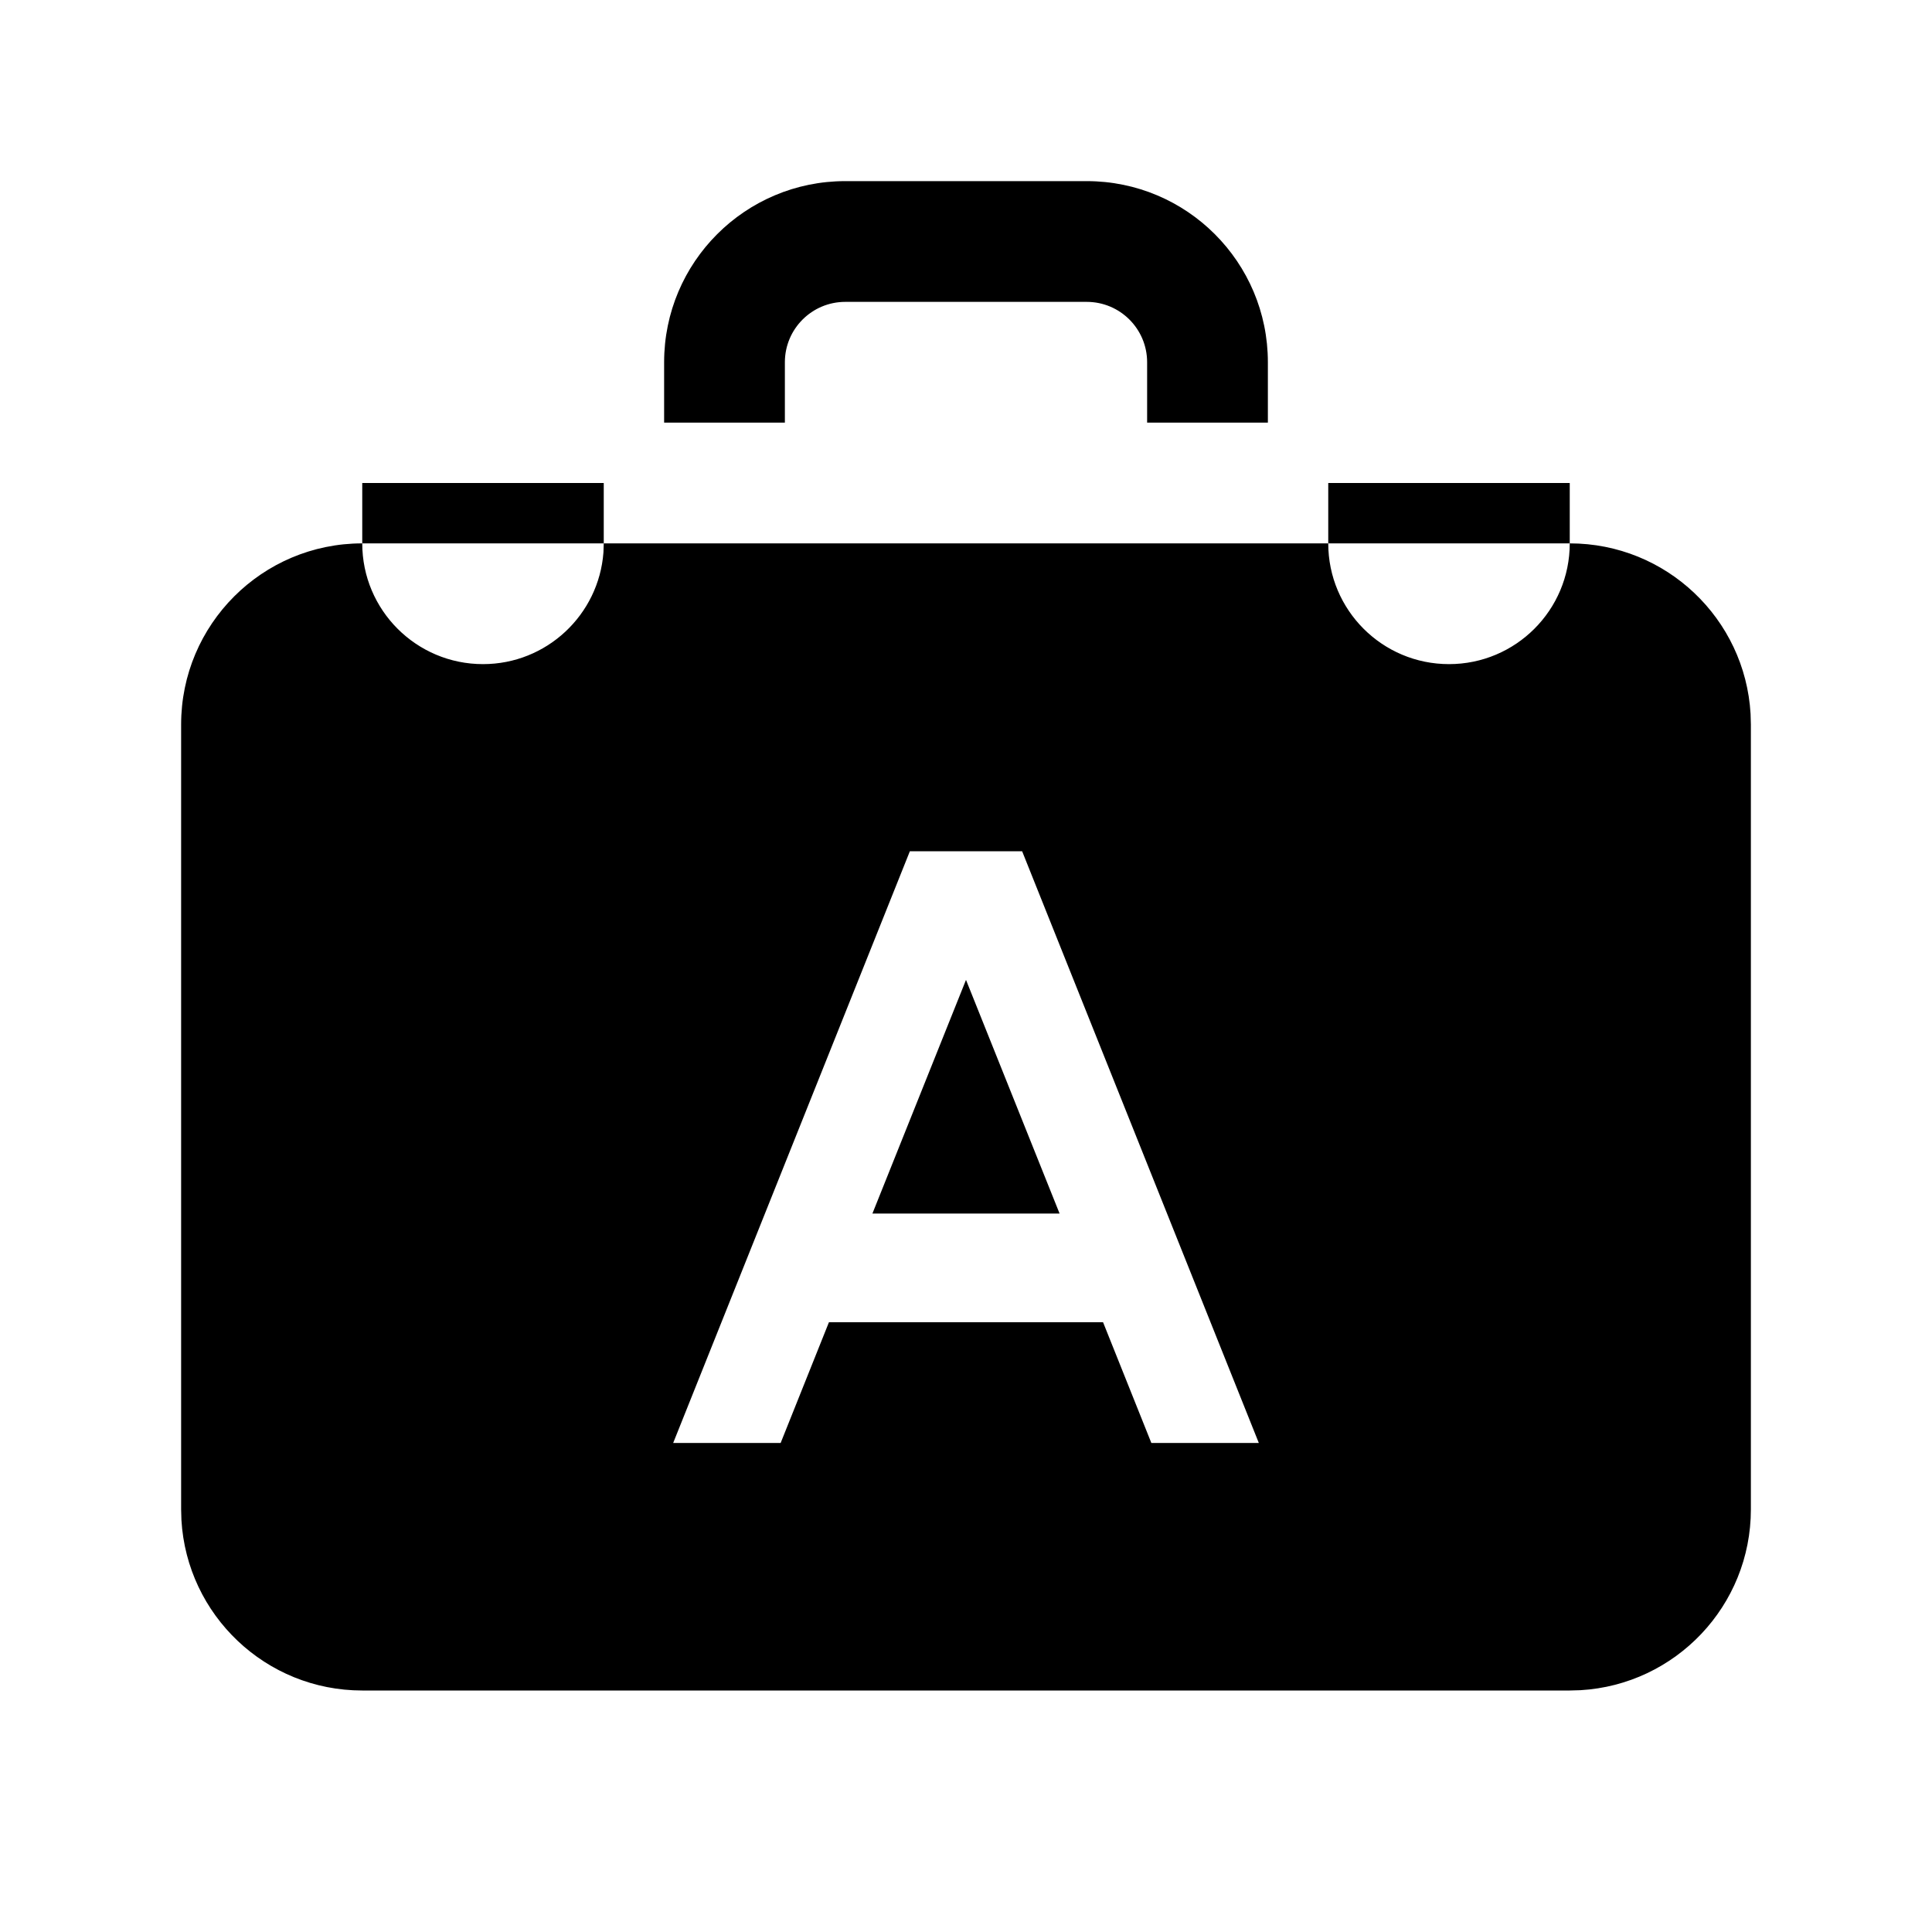
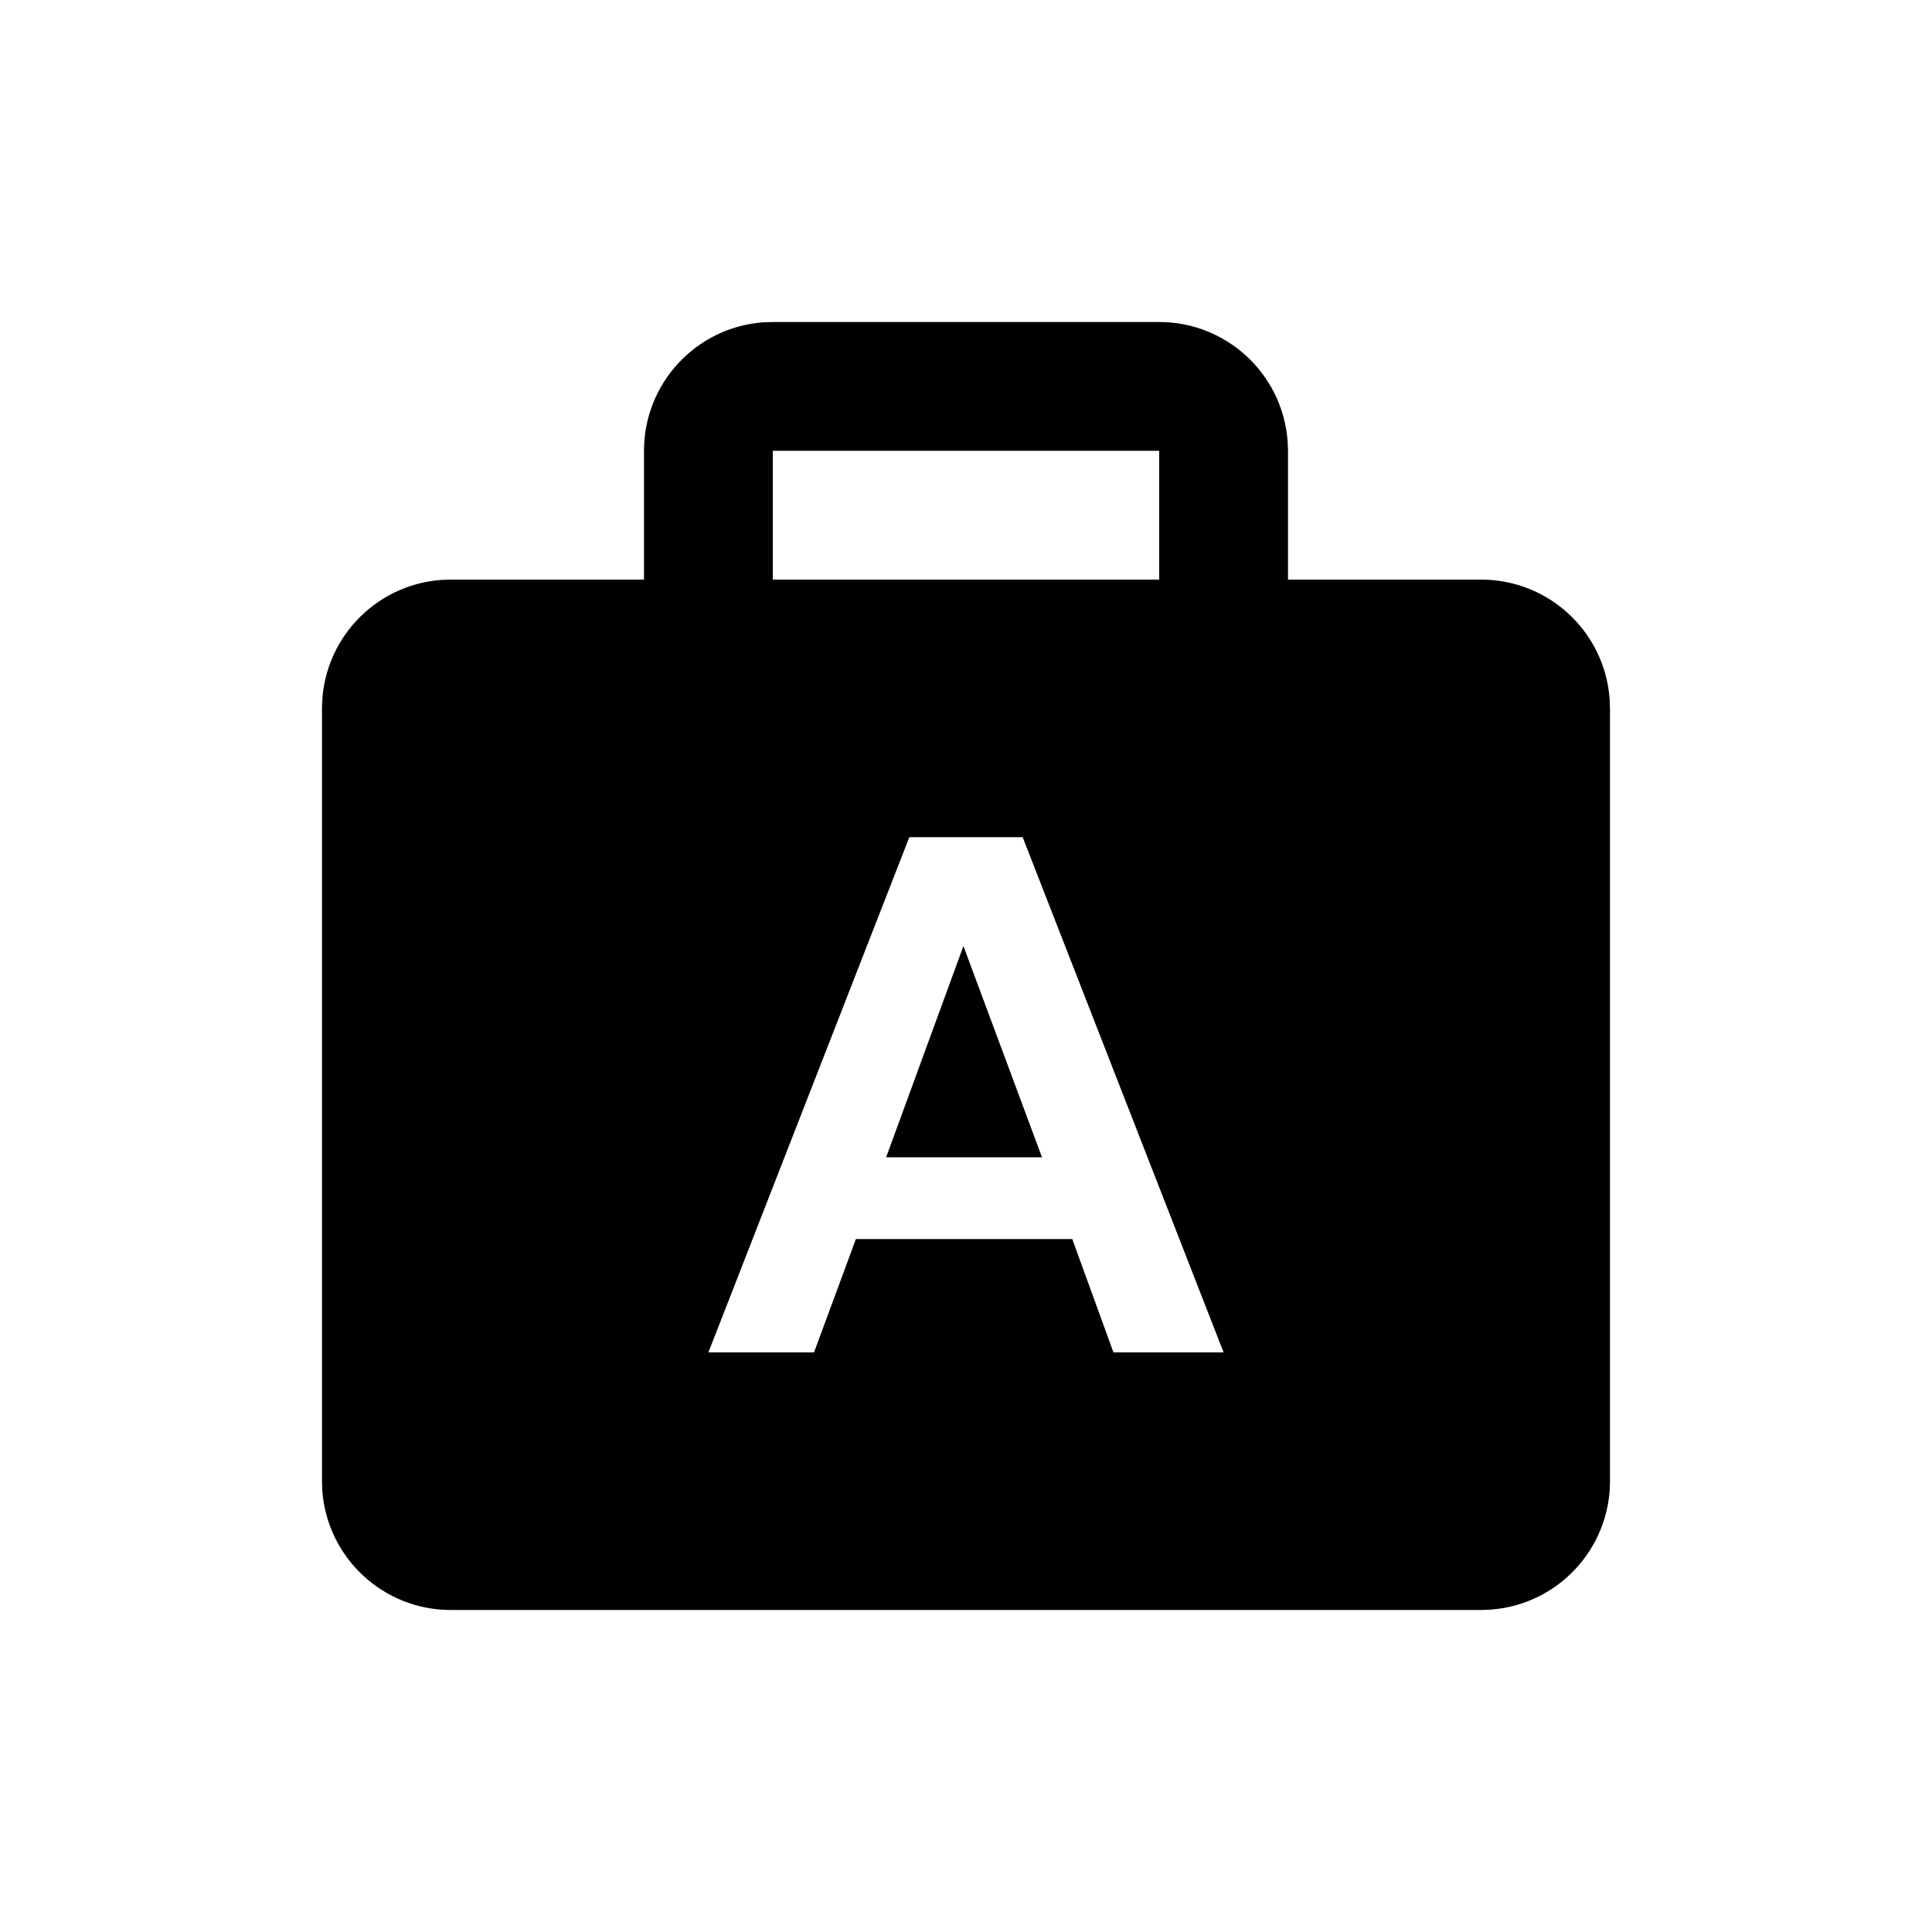
- <svg xmlns="http://www.w3.org/2000/svg" width="32" height="32" viewBox="0 0 32 32">
-   <path d="M22,9 C22,10.105 22.895,11 24,11 C25.105,11 26,10.105 26,9 C27.598,9 28.904,10.249 28.995,11.824 L29,12 L29,25 C29,26.598 27.751,27.904 26.176,27.995 L26,28 L6,28 C4.402,28 3.096,26.751 3.005,25.176 L3,25 L3,12 C3,10.343 4.343,9 6,9 C6,10.105 6.895,11 8,11 C9.054,11 9.918,10.184 9.995,9.149 L10,9 L22,9 Z M16.93,14.1 L15.07,14.1 L11.15,23.9 L12.93,23.9 L13.73,21.9 L18.27,21.9 L19.07,23.9 L20.85,23.9 L16.93,14.1 Z M16,16.23 L17.55,20.1 L14.45,20.1 L16,16.23 Z M26,8 L26,9 L22,9 L22,8 L26,8 Z M10,8 L10,9 L6,9 L6,8 L10,8 Z M18,3 C19.657,3 21,4.343 21,6 L21,7 L19,7 L19,6 C19,5.448 18.552,5 18,5 L14,5 C13.448,5 13,5.448 13,6 L13,7 L11,7 L11,6 C11,4.343 12.343,3 14,3 L18,3 Z" />
+ <svg xmlns="http://www.w3.org/2000/svg" width="30" height="30" viewBox="0 0 30 30">
+   <path d="M18 5a2 2 0 011.994 1.85L20 7v2h3a2 2 0 011.994 1.85L25 11v12a2 2 0 01-1.85 1.994L23 25H7a2 2 0 01-1.995-1.85L5 23V11a2 2 0 011.85-1.995L7 9h3V7a2 2 0 011.85-1.995L12 5h6zm-2.12 8h-1.76L11 21h1.64l.65-1.76h3.36l.64 1.76H19l-3.12-8zm-.92 1.69l1.22 3.28h-2.42l1.2-3.28zM18 7h-6v2h6V7z" />
</svg>
